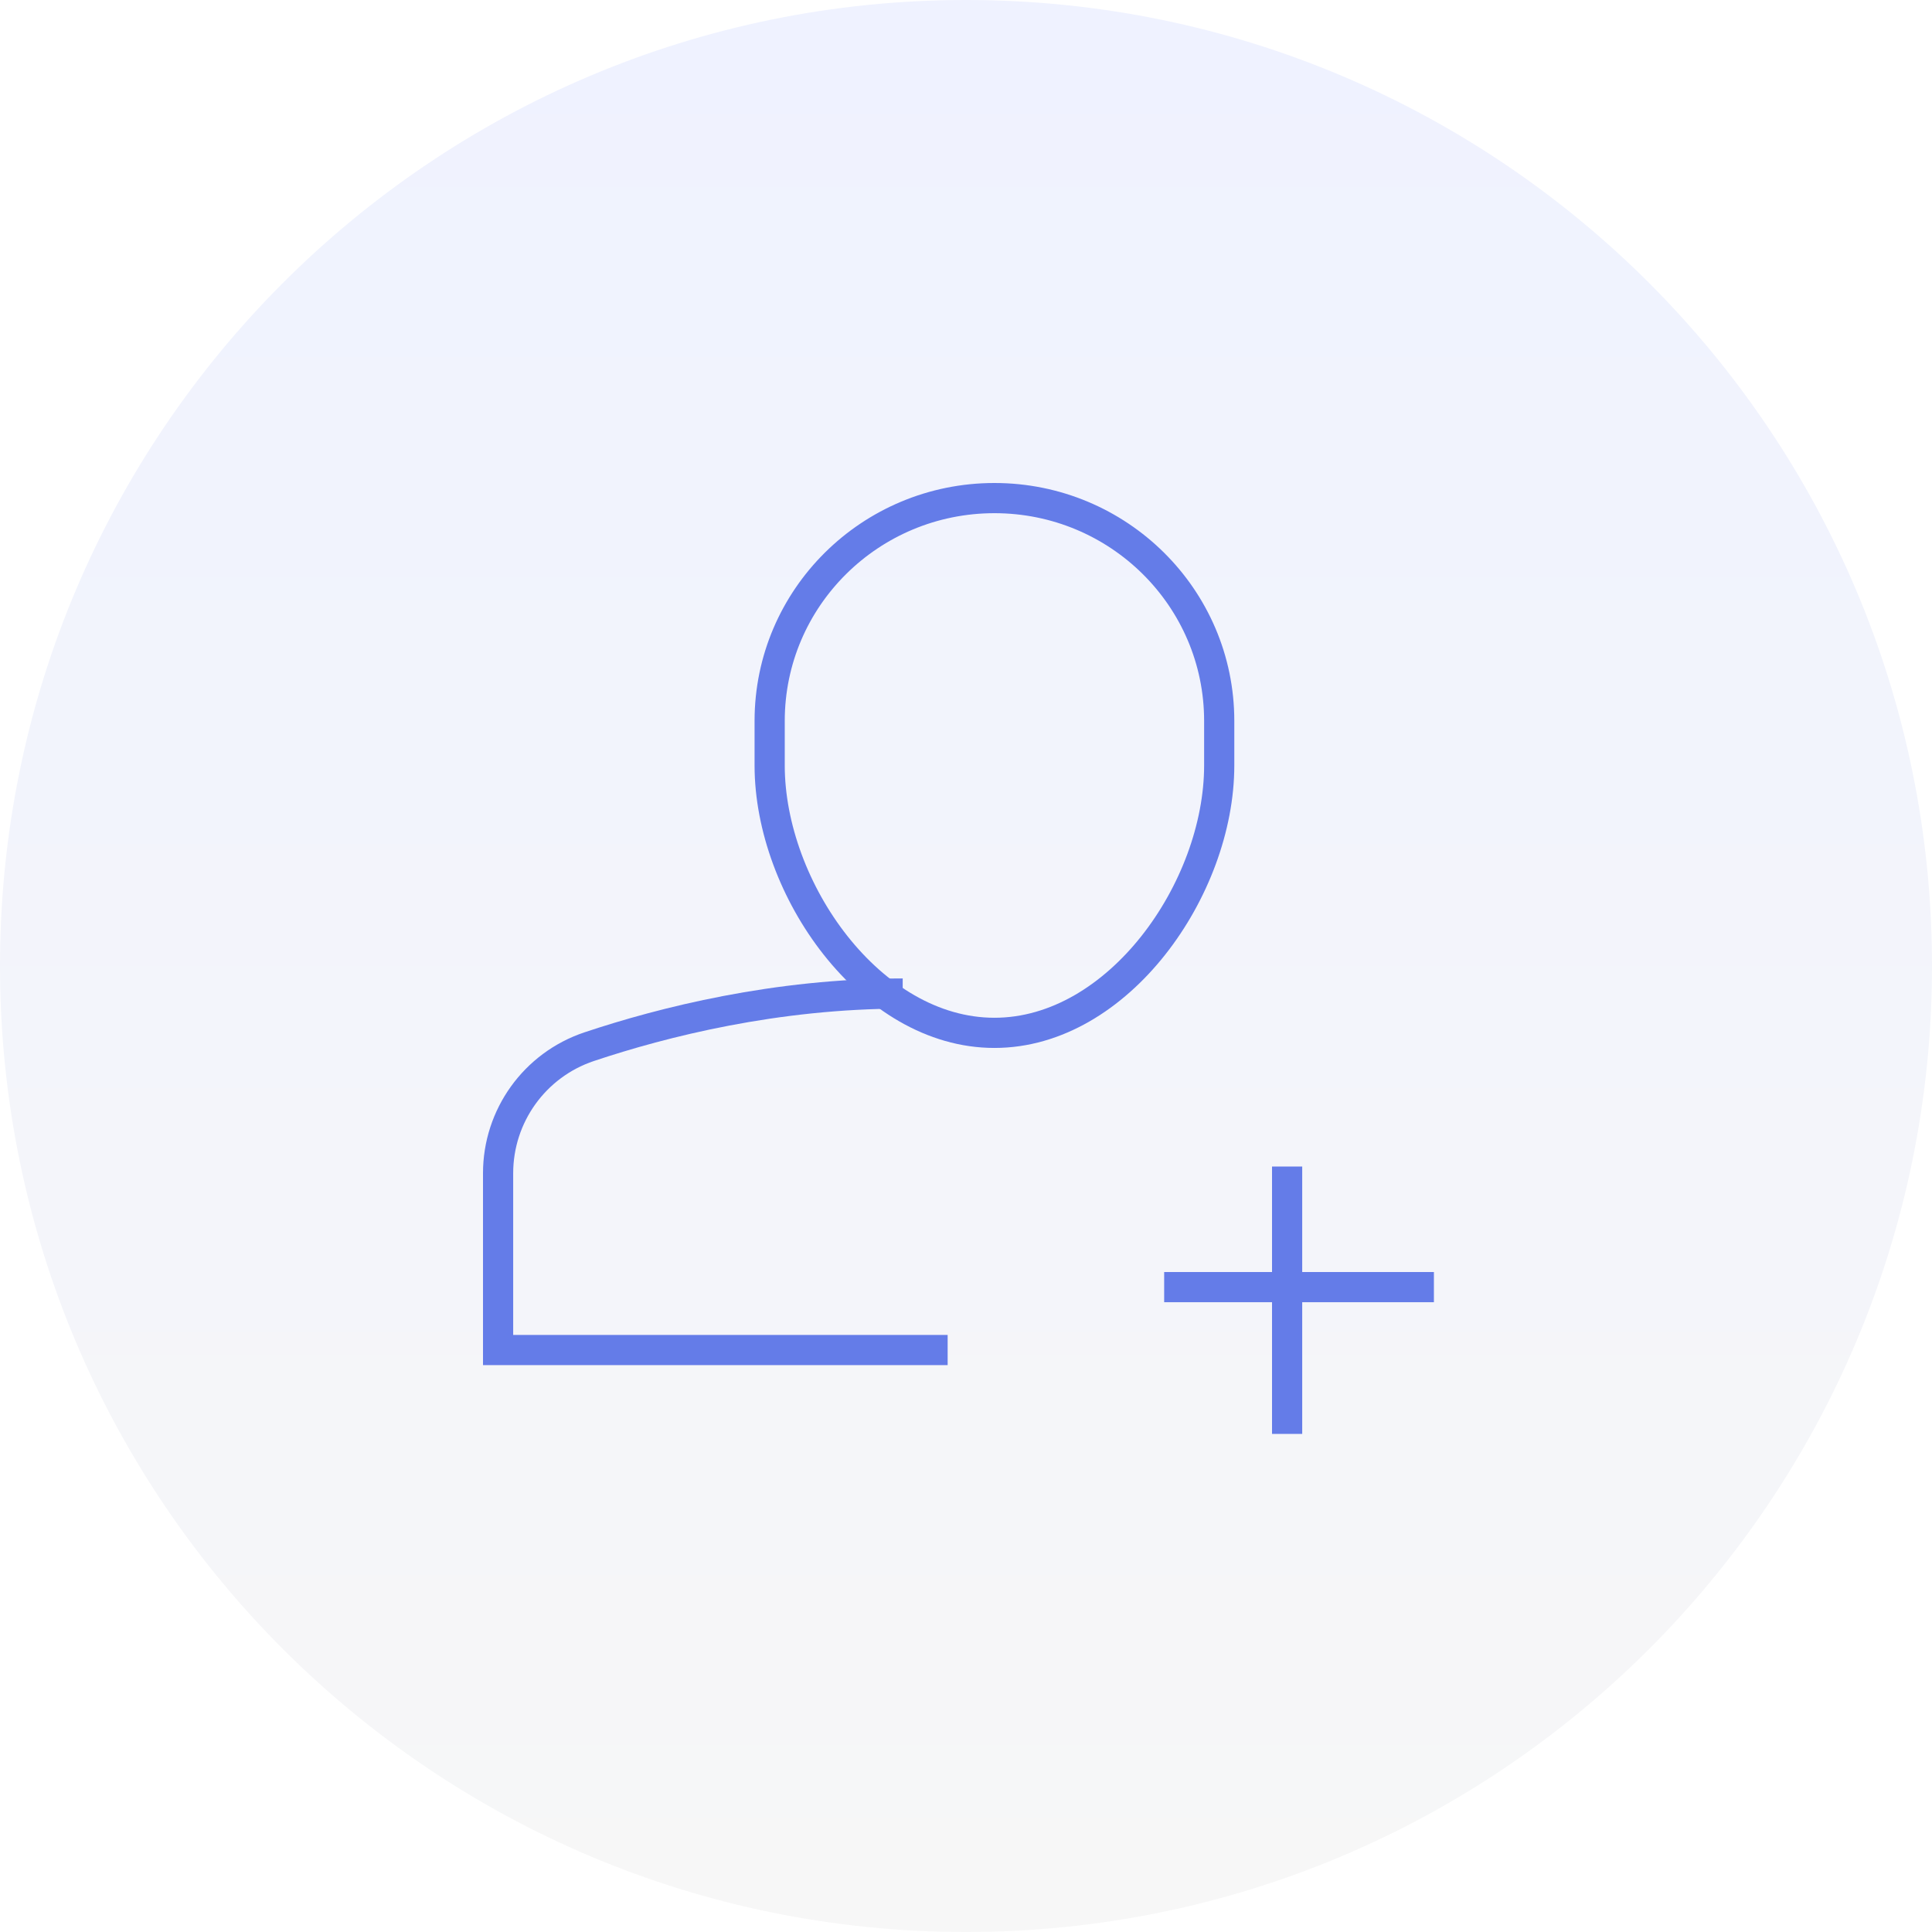
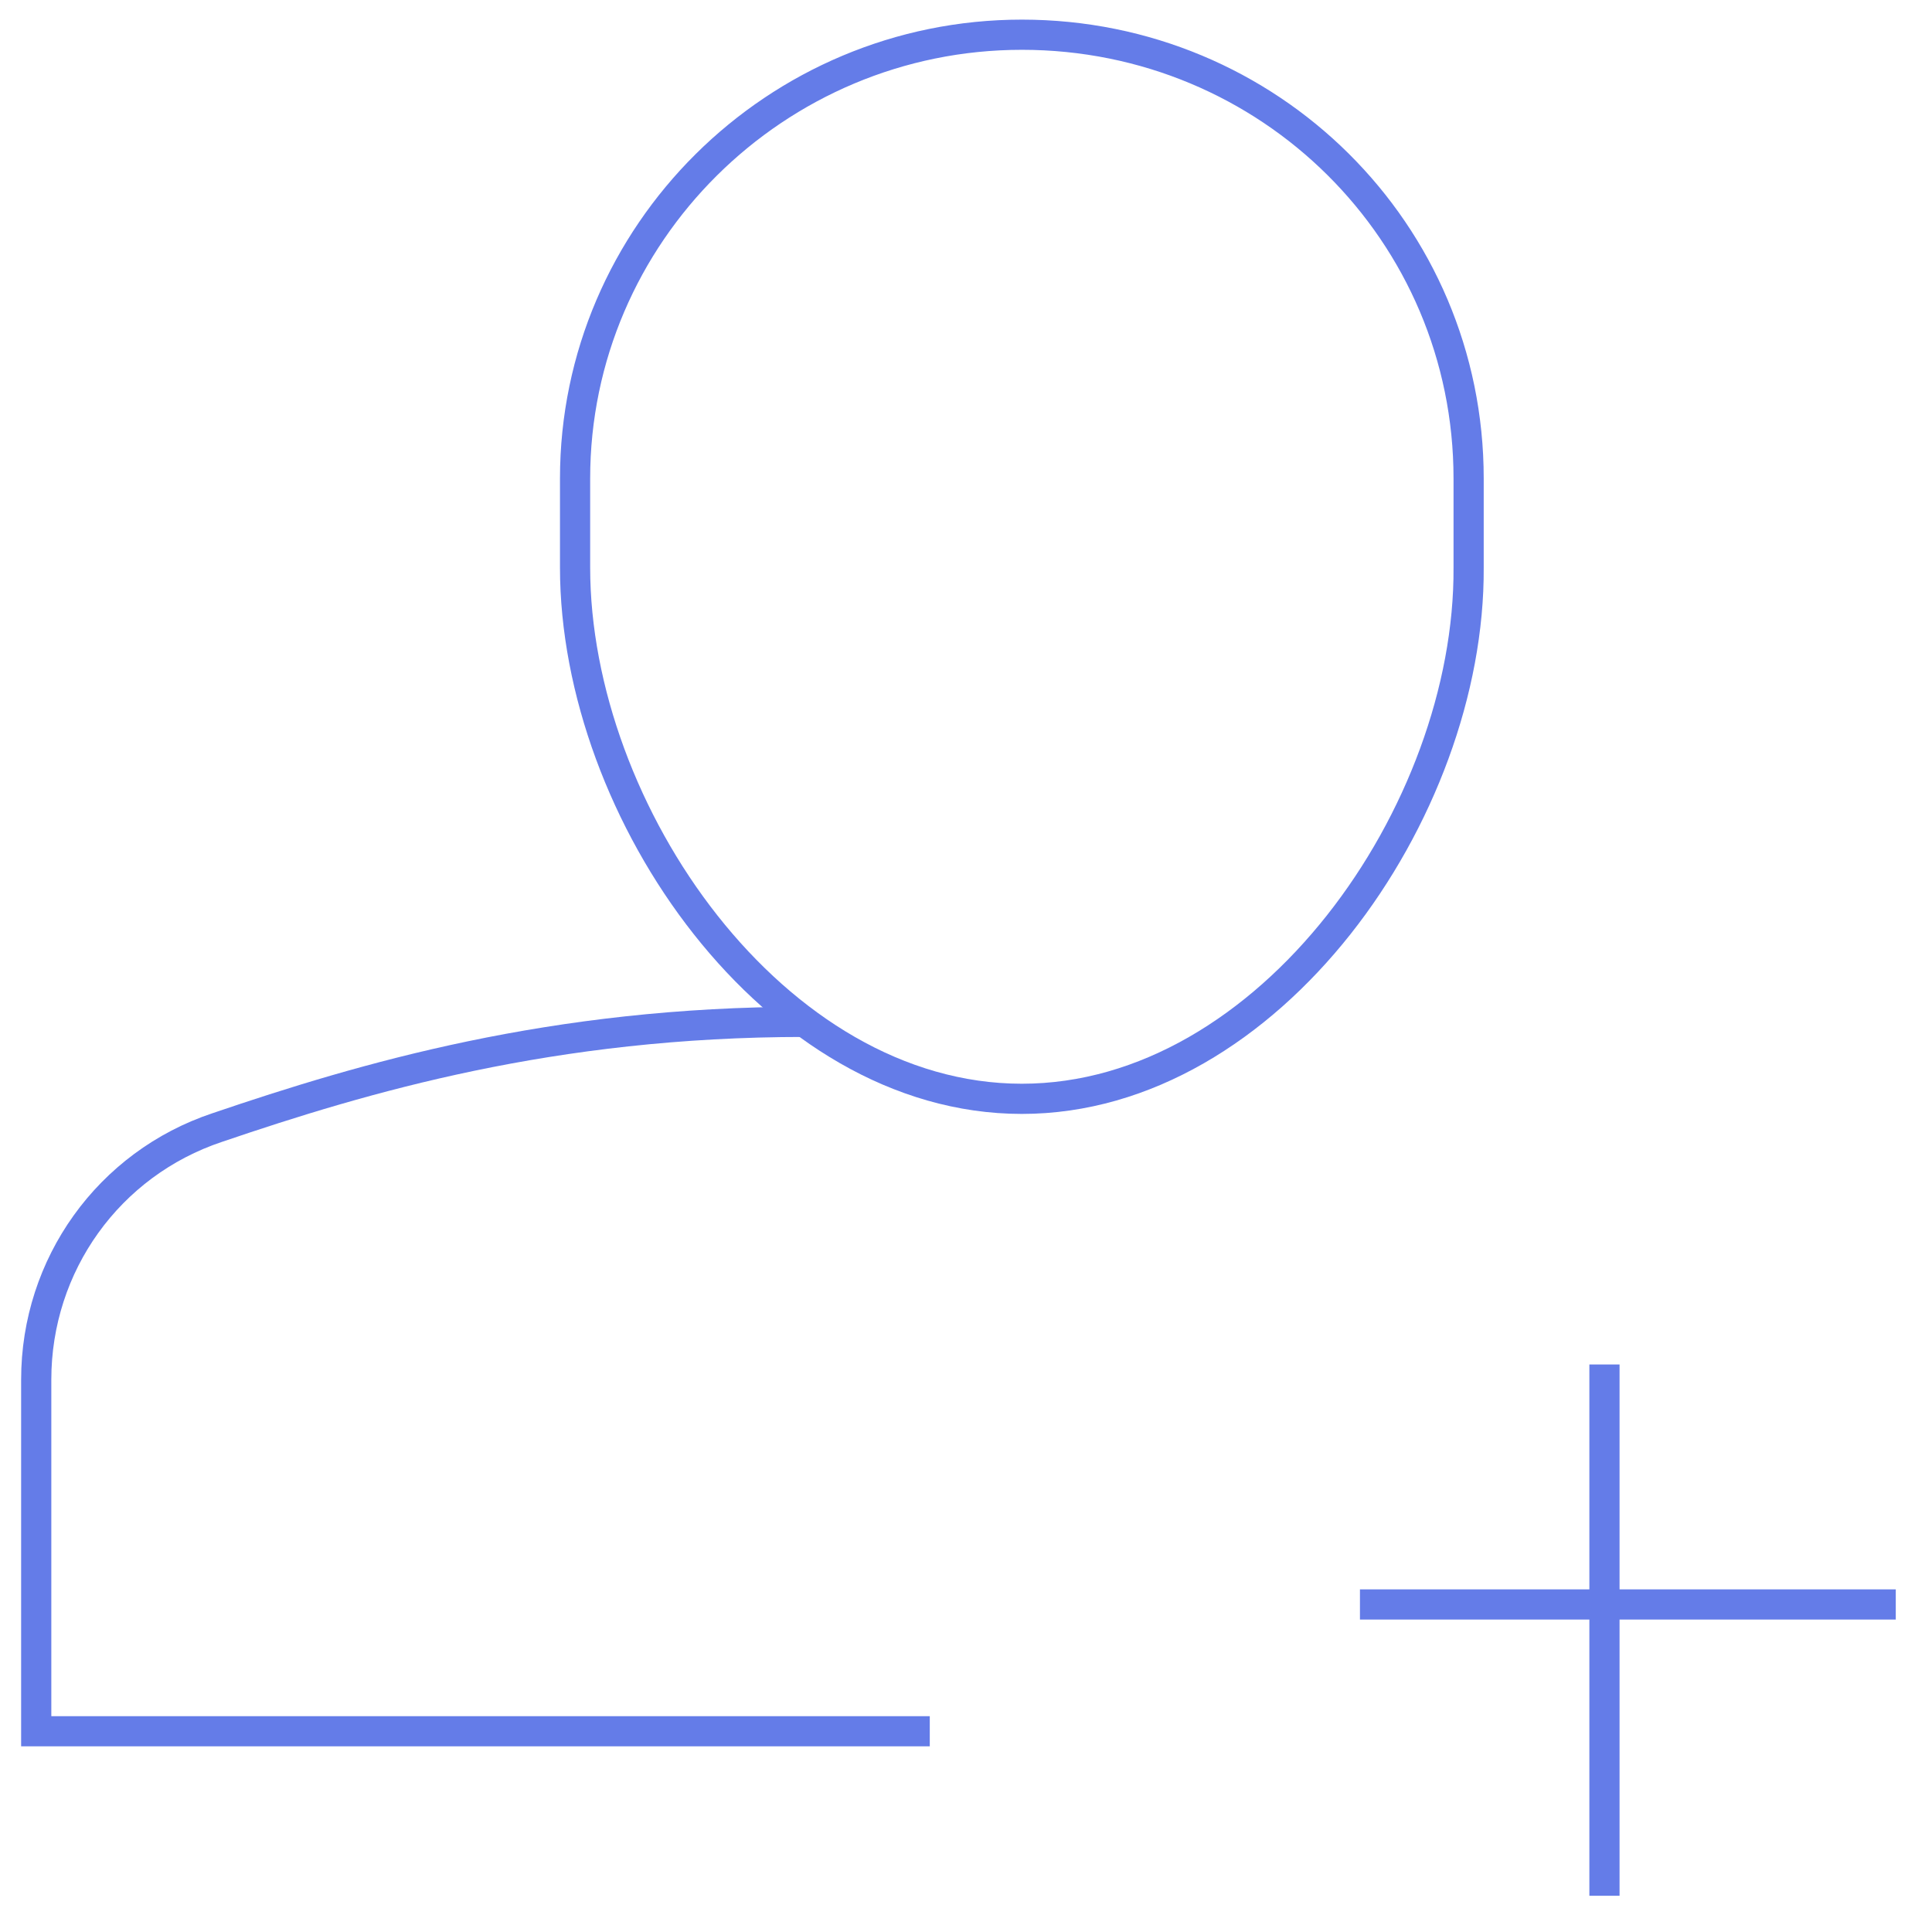
- <svg xmlns="http://www.w3.org/2000/svg" width="128px" height="128px" viewBox="0 0 128 128" version="1.1">
-   <defs>
-     <linearGradient x1="50%" y1="0%" x2="50%" y2="100%" id="linearGradient-1">
-       <stop stop-color="#EFF2FF" offset="0%" />
-       <stop stop-color="#F7F7F7" offset="100%" />
-     </linearGradient>
-   </defs>
-   <g id="Settings" stroke="none" stroke-width="1" fill="none" fill-rule="evenodd">
-     <g id="1.7.4---Address-book-(Empty)" transform="translate(-122, -125)">
-       <g id="Header/Jumbo-W-Text/Light" transform="translate(0, 70)">
-         <g id="users-24px-outline-2_a-add" transform="translate(64, 41)">
-           <g id="Group" transform="translate(58, 14)">
-             <circle id="Oval-2" fill="url(#linearGradient-1)" cx="64" cy="64" r="64" />
-             <path d="M59.806,65.824 C51.395,65.824 43.934,67.707 39.031,69.346 C35.413,70.559 33,73.94 33,77.728 L33,89.443 L62.784,89.443" id="Shape" stroke="#647CE8" stroke-width="2" />
-             <path d="M65.884,68.429 L65.884,68.429 C57.661,68.429 50.992,58.866 50.992,50.714 L50.992,47.762 C50.992,39.61 57.661,33 65.884,33 L65.884,33 C74.108,33 80.776,39.61 80.776,47.762 L80.776,50.714 C80.776,58.866 74.108,68.429 65.884,68.429 L65.884,68.429 Z" id="Shape" stroke="#647CE8" stroke-width="2" />
-             <path d="M85.275,77.286 L85.275,95" id="Shape" stroke="#647CE8" stroke-width="2" />
-             <path d="M77.129,85.275 L95,85.275" id="Shape" stroke="#647CE8" stroke-width="2" />
-           </g>
-         </g>
-       </g>
-     </g>
-   </g>
+ <svg xmlns="http://www.w3.org/2000/svg" version="1.1" id="Add_Contact" x="0px" y="0px" viewBox="0 0 128 128" style="enable-background:new 0 0 128 128;" xml:space="preserve">
+   <style type="text/css">
+ 	.st0{fill:none;stroke:#647CE8;stroke-width:2;}
+ </style>
+   <path class="st0" d="M53.3,67.7c-16.7,0-29.2,3.7-38.9,7c-7.2,2.4-12,9.1-12,16.7v23.3h59.2" />
+   <path class="st0" d="M67.7,72.8L67.7,72.8c-16.4,0-29.6-19-29.6-35.2v-5.9c0-16.2,13.3-29.4,29.6-29.4l0,0  c16.4,0,29.6,13.1,29.6,29.4v5.9C97.4,53.8,84.1,72.8,67.7,72.8L67.7,72.8z" />
+   <path class="st0" d="M106.3,90.4v35.2" />
+   <path class="st0" d="M90.1,106.3h35.5" />
</svg>
